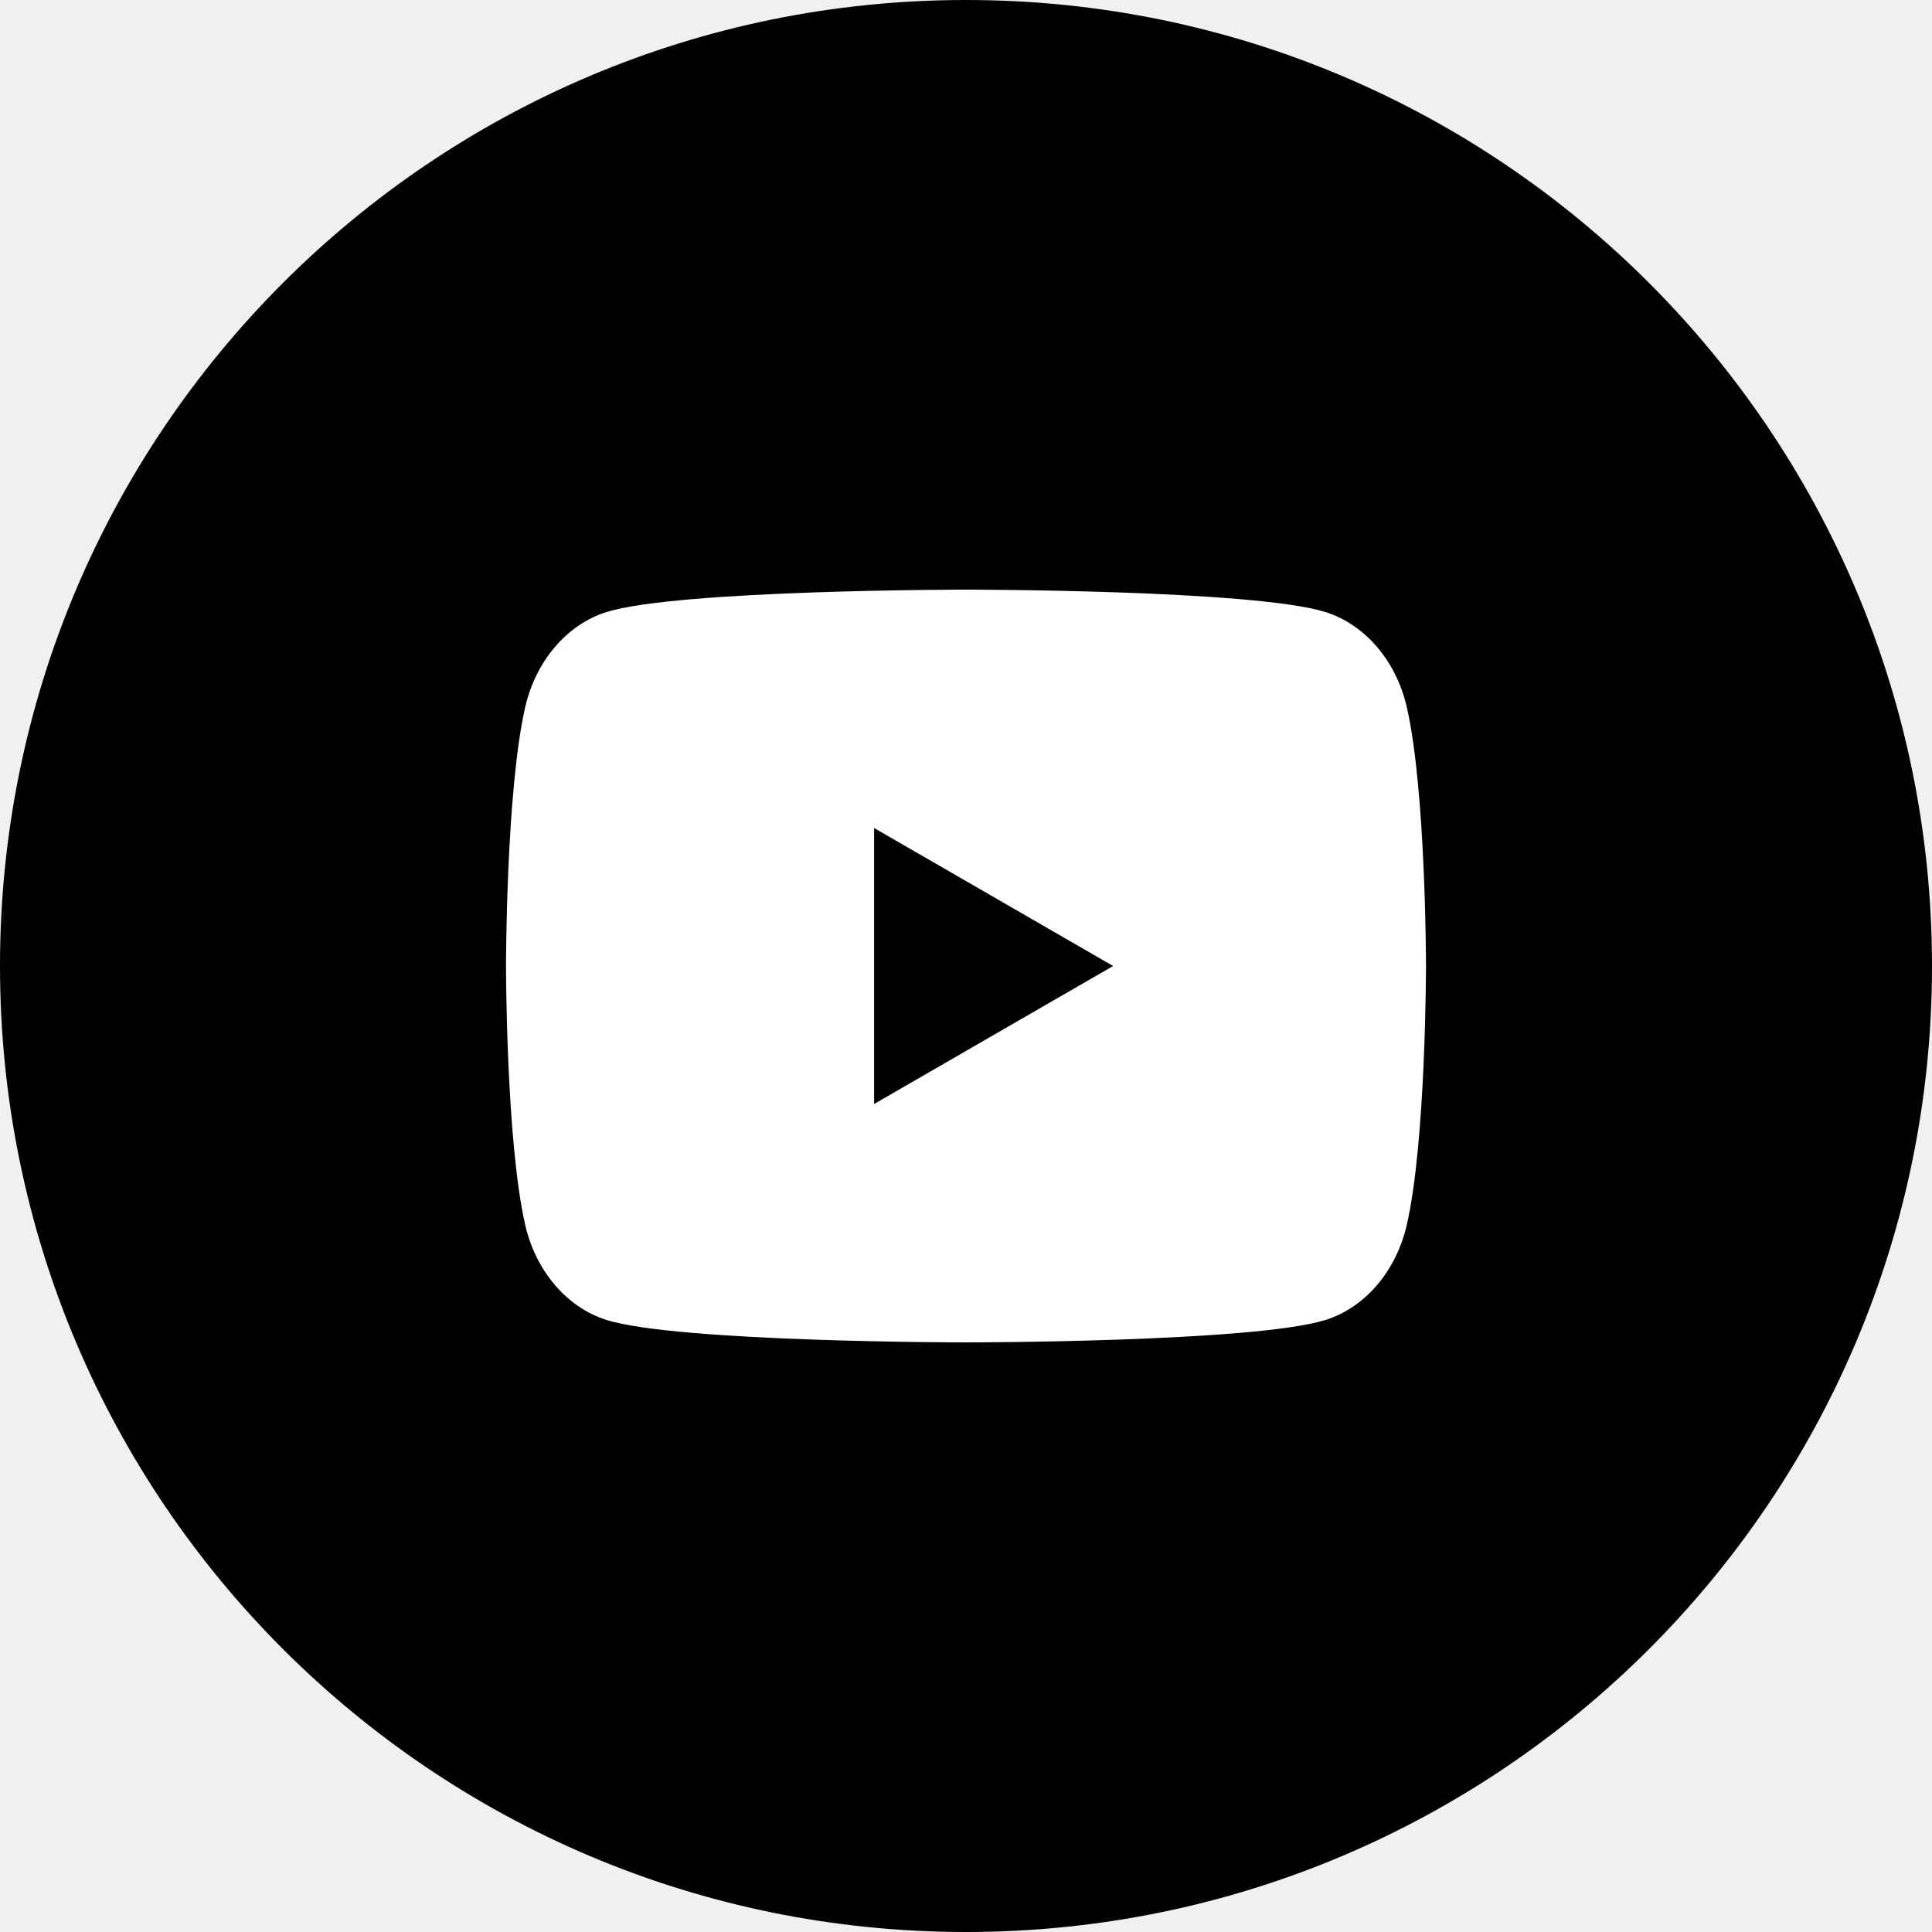
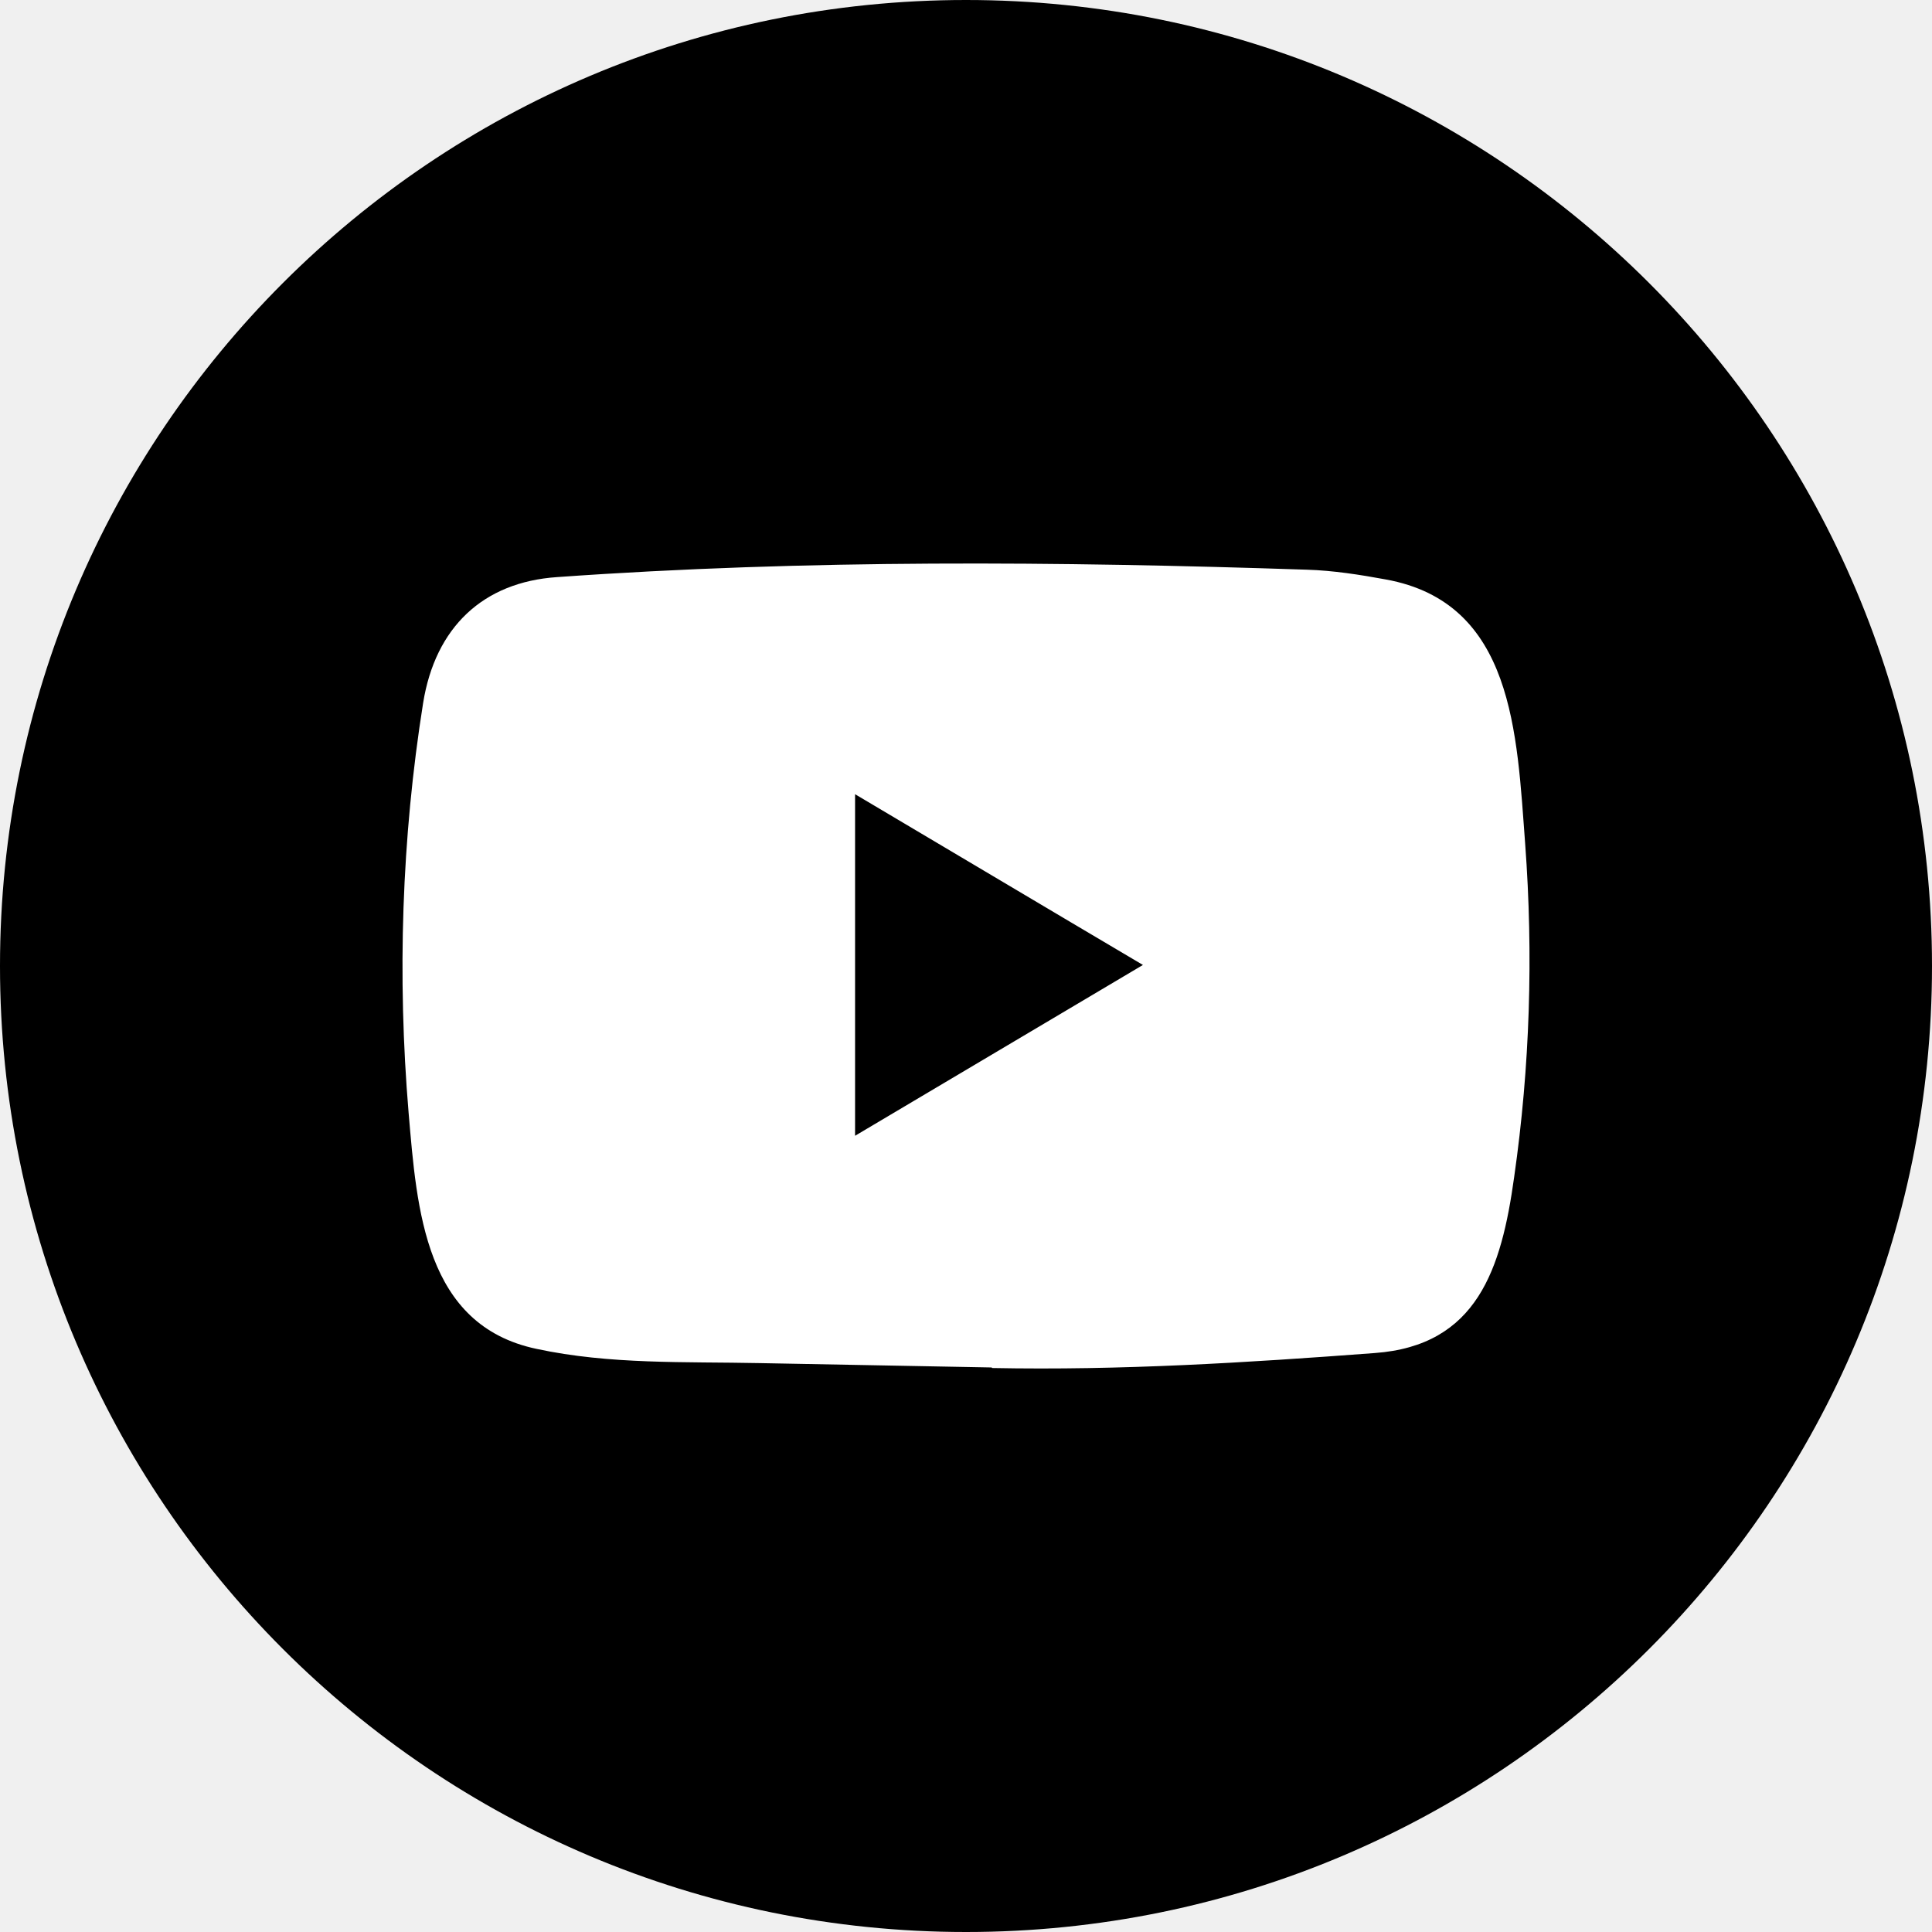
- <svg xmlns="http://www.w3.org/2000/svg" data-token-name="youtube_circled_second" width="24" height="24" viewBox="0 0 56 56" fill="none">
-   <rect width="56" height="56" rx="28" fill="currentColor" />
-   <path fill-rule="evenodd" clip-rule="evenodd" d="M38.419 17.74C39.568 18.103 40.472 19.159 40.777 20.497C41.333 22.927 41.333 28 41.333 28C41.333 28 41.333 33.074 40.777 35.503C40.468 36.847 39.564 37.903 38.419 38.26C36.34 38.91 28 38.91 28 38.91C28 38.91 19.664 38.91 17.581 38.26C16.432 37.898 15.528 36.842 15.223 35.503C14.667 33.074 14.667 28 14.667 28C14.667 28 14.667 22.927 15.223 20.497C15.532 19.154 16.436 18.098 17.581 17.74C19.664 17.091 28 17.091 28 17.091C28 17.091 36.34 17.091 38.419 17.74ZM32.264 28L25.336 32V24L32.264 28Z" fill="white" />
+ <svg xmlns="http://www.w3.org/2000/svg" data-token-name="youtube_circled_second" width="24" height="24" viewBox="0 0 24 24" fill="none">
+   <path d="M0 12C0 5.373 5.373 0 12 0C18.627 0 24 5.373 24 12C24 18.627 18.627 24 12 24C5.373 24 0 18.627 0 12Z" fill="currentColor" />
+   <path d="M12.31 16.987L9.438 16.933C8.508 16.914 7.576 16.952 6.664 16.756C5.277 16.463 5.179 15.029 5.076 13.825C4.934 12.134 4.989 10.411 5.256 8.734C5.407 7.792 6.001 7.231 6.92 7.169C10.021 6.948 13.142 6.974 16.236 7.077C16.563 7.087 16.892 7.139 17.214 7.198C18.804 7.486 18.843 9.111 18.946 10.48C19.049 11.862 19.006 13.252 18.809 14.625C18.651 15.763 18.35 16.716 17.077 16.808C15.482 16.928 13.924 17.025 12.324 16.994C12.324 16.987 12.315 16.987 12.31 16.987ZM10.622 14.109C11.824 13.396 13.003 12.695 14.198 11.987C12.993 11.275 11.817 10.574 10.622 9.866V14.109Z" fill="white" />
</svg>
